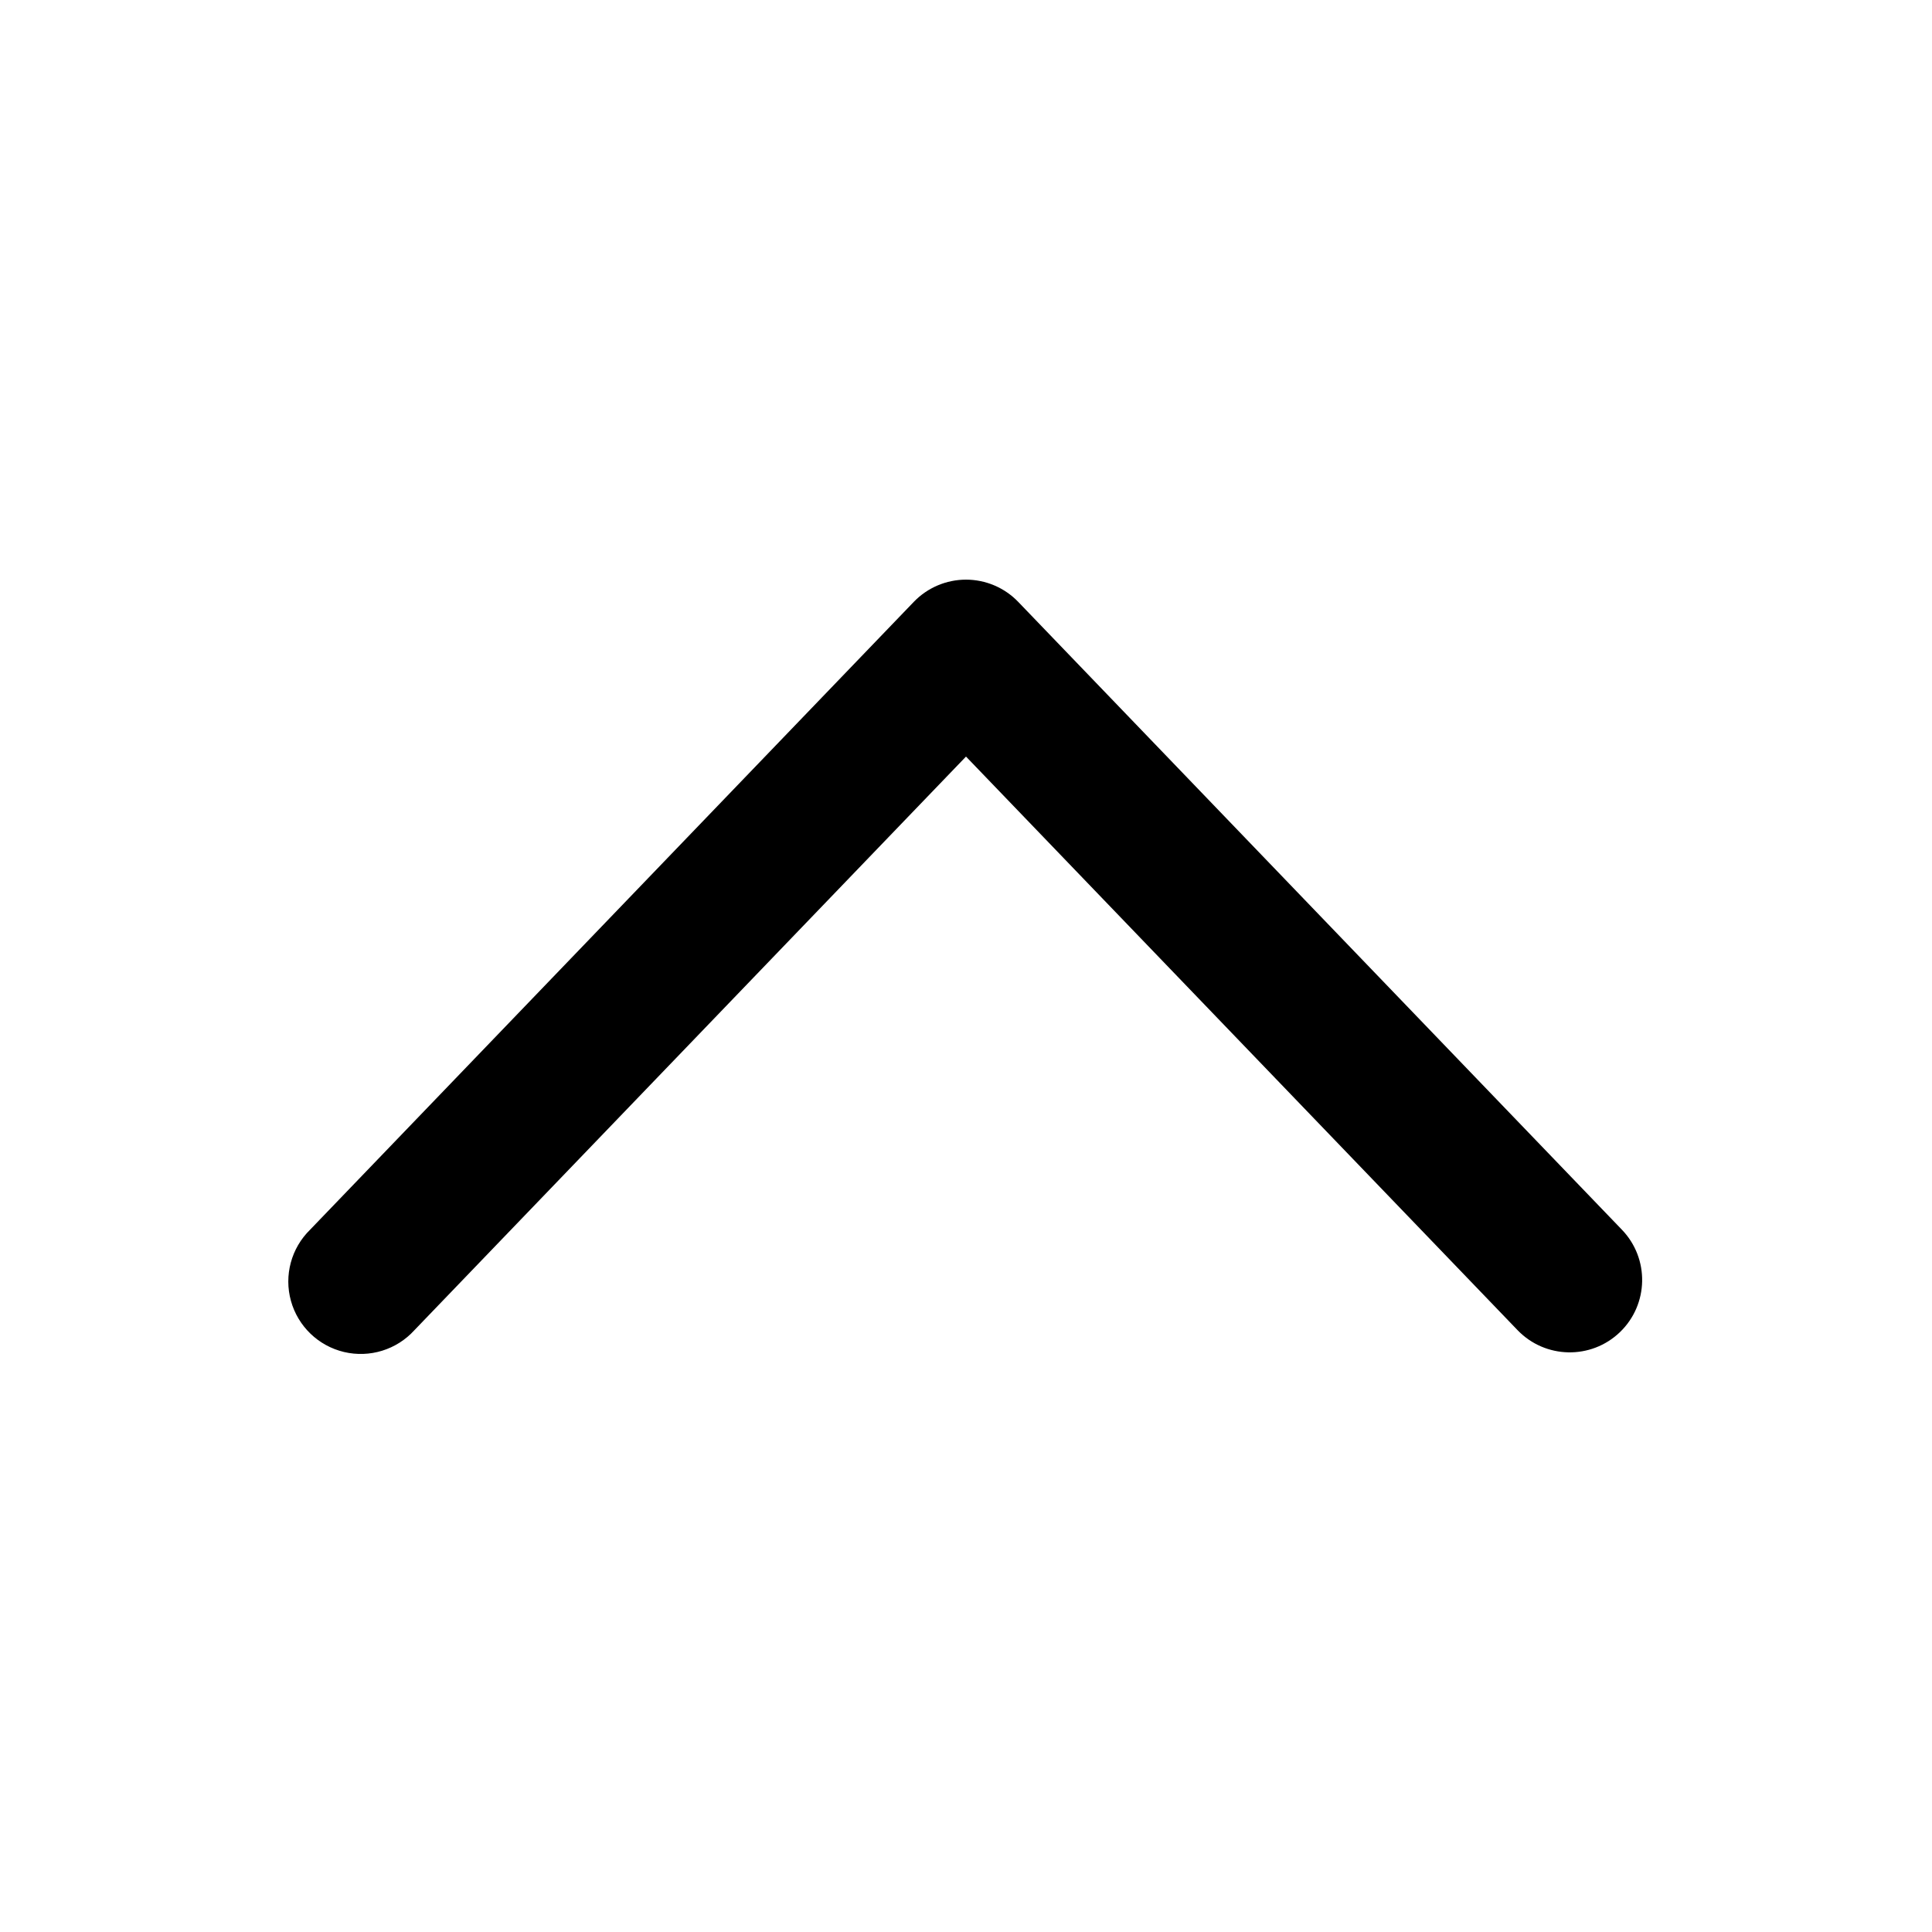
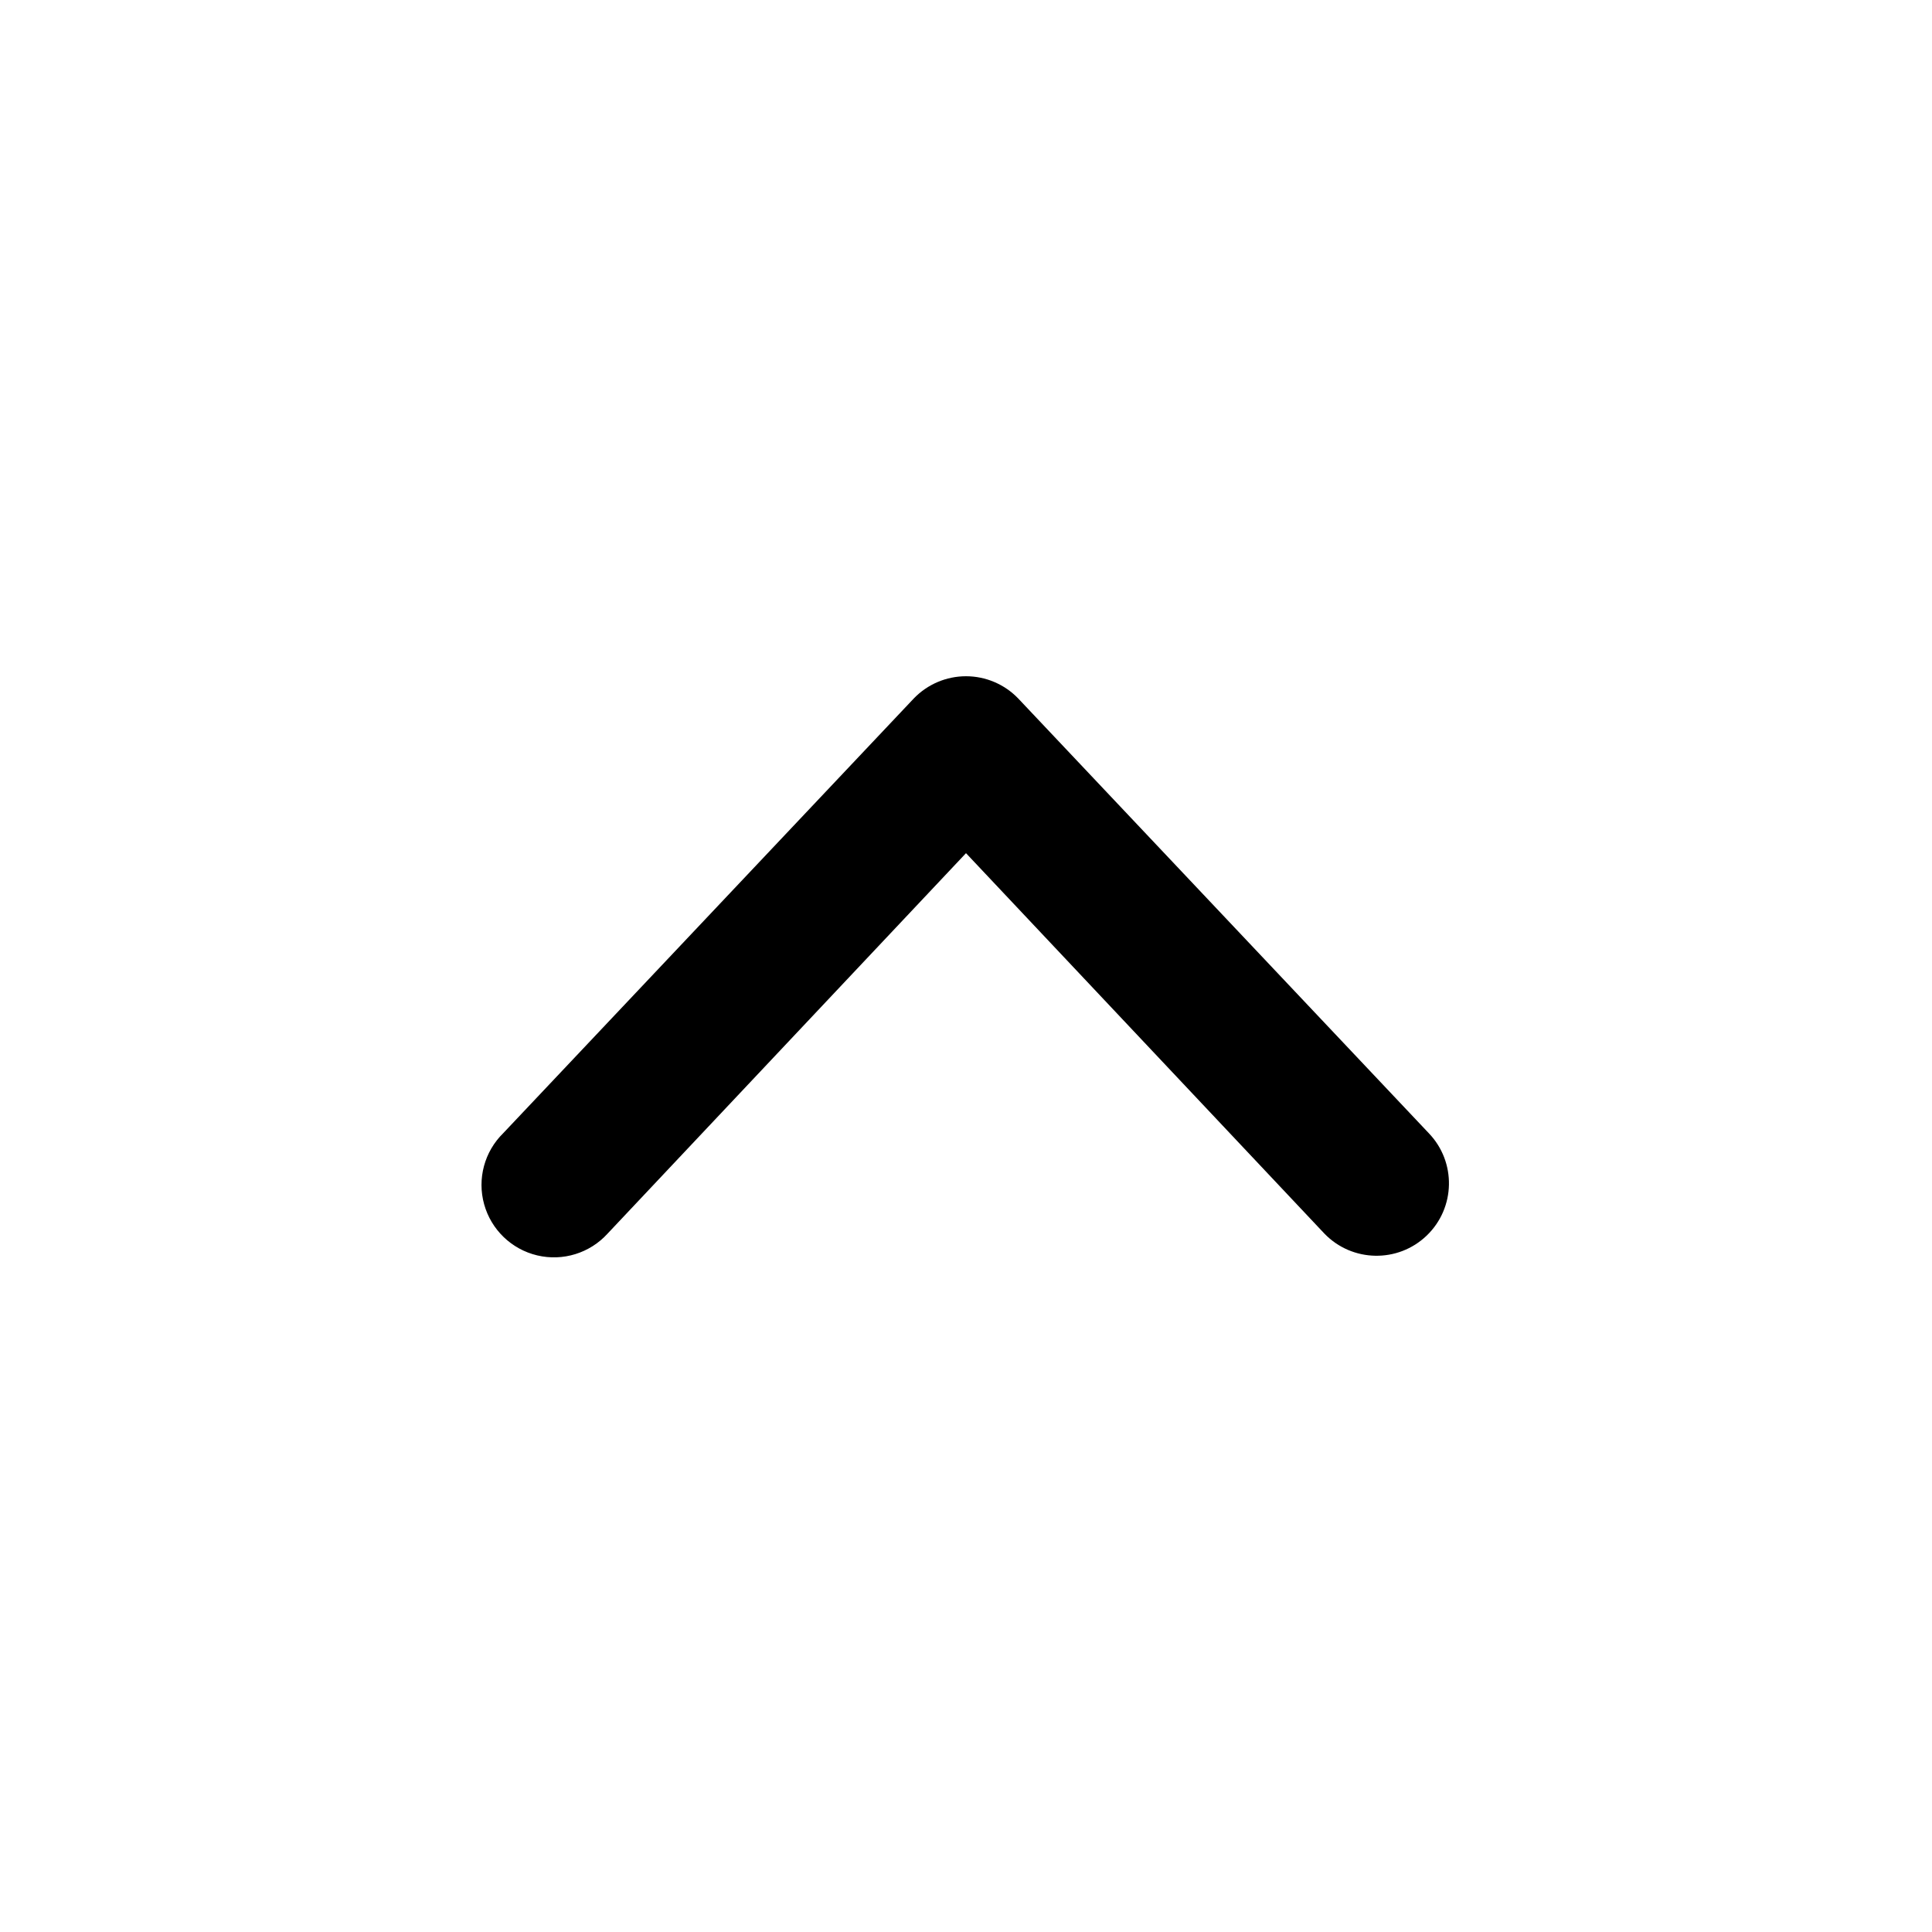
<svg xmlns="http://www.w3.org/2000/svg" viewBox="0 0 20 20" fill="currentColor" aria-hidden="true">
-   <path fill-rule="evenodd" d="M16.77 13.79a.75.75 0 01-1.06-.02L10 7.832 4.29 13.77a.75.75 0 11-1.08-1.04l6.25-6.5a.75.75 0 011.08 0l6.25 6.5a.75.75 0 01-.02 1.06z" clip-rule="evenodd" />
+   <path fill-rule="evenodd" d="M14.77 12.79a.75.75 0 01-1.06-.02L10 8.832 6.29 12.77a.75.75 0 11-1.08-1.04l4.25-4.5a.75.75 0 011.08 0l4.25 4.5a.75.75 0 01-.02 1.06z" clip-rule="evenodd" />
</svg>
